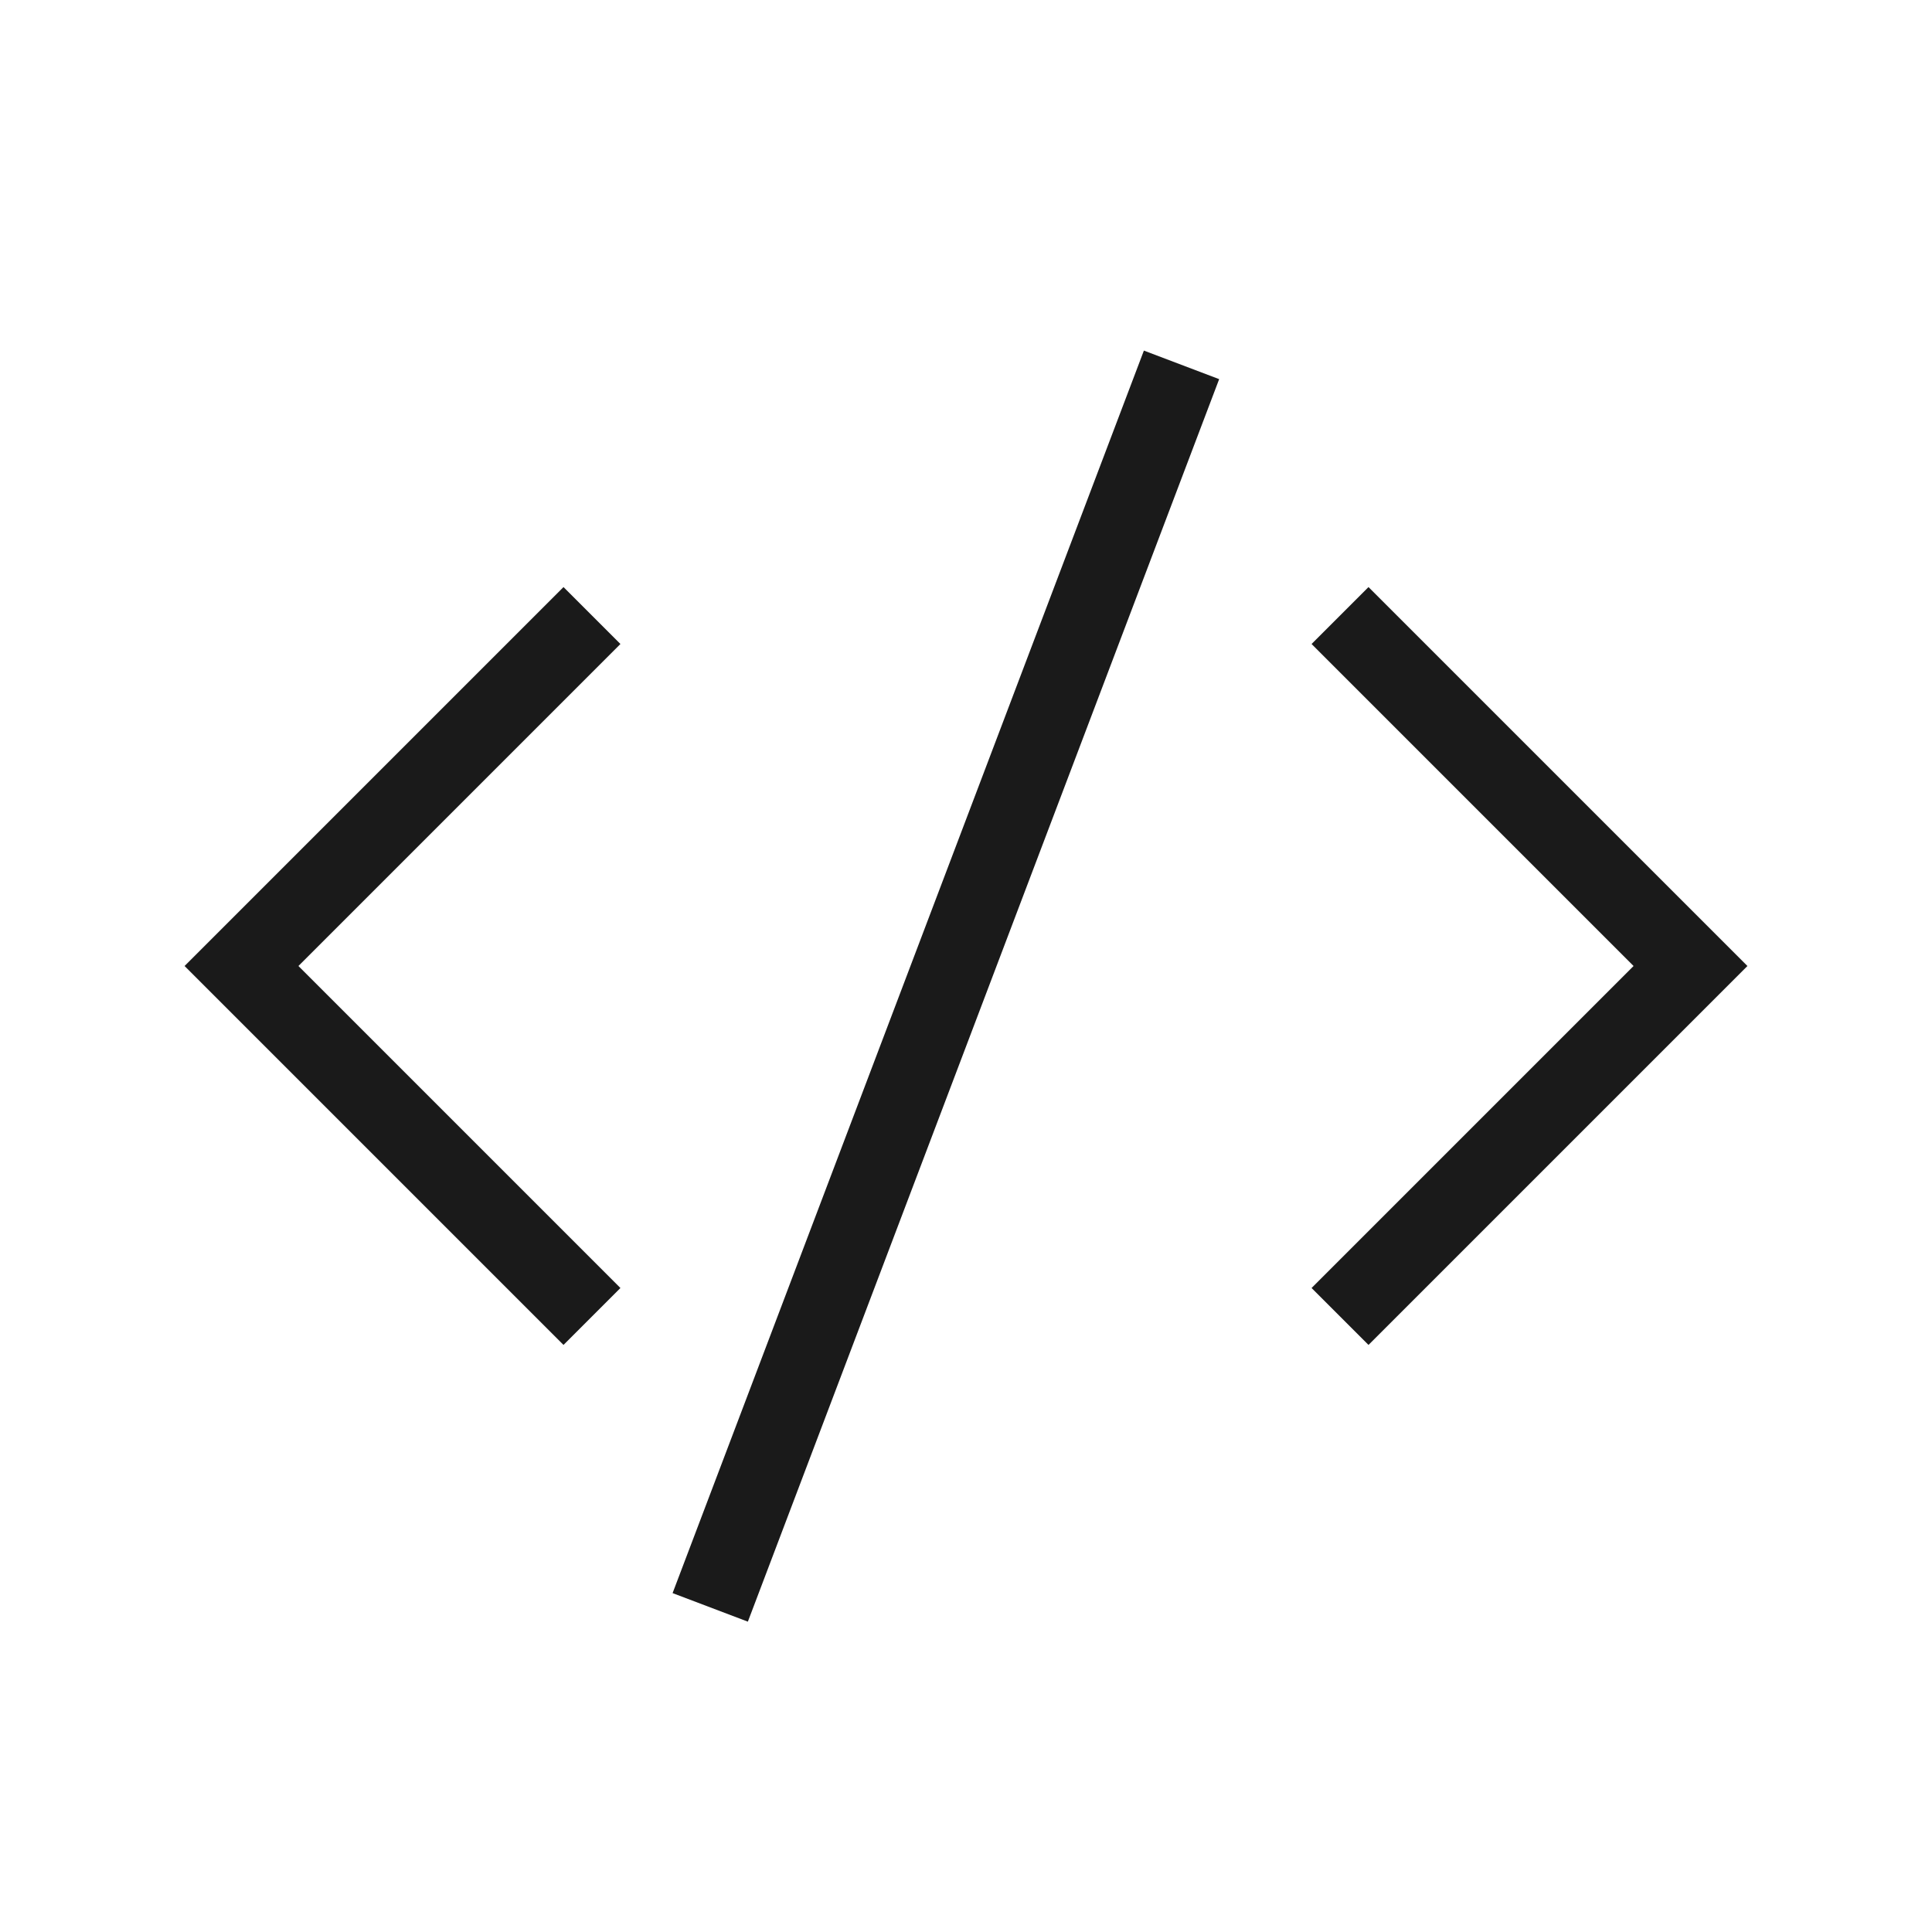
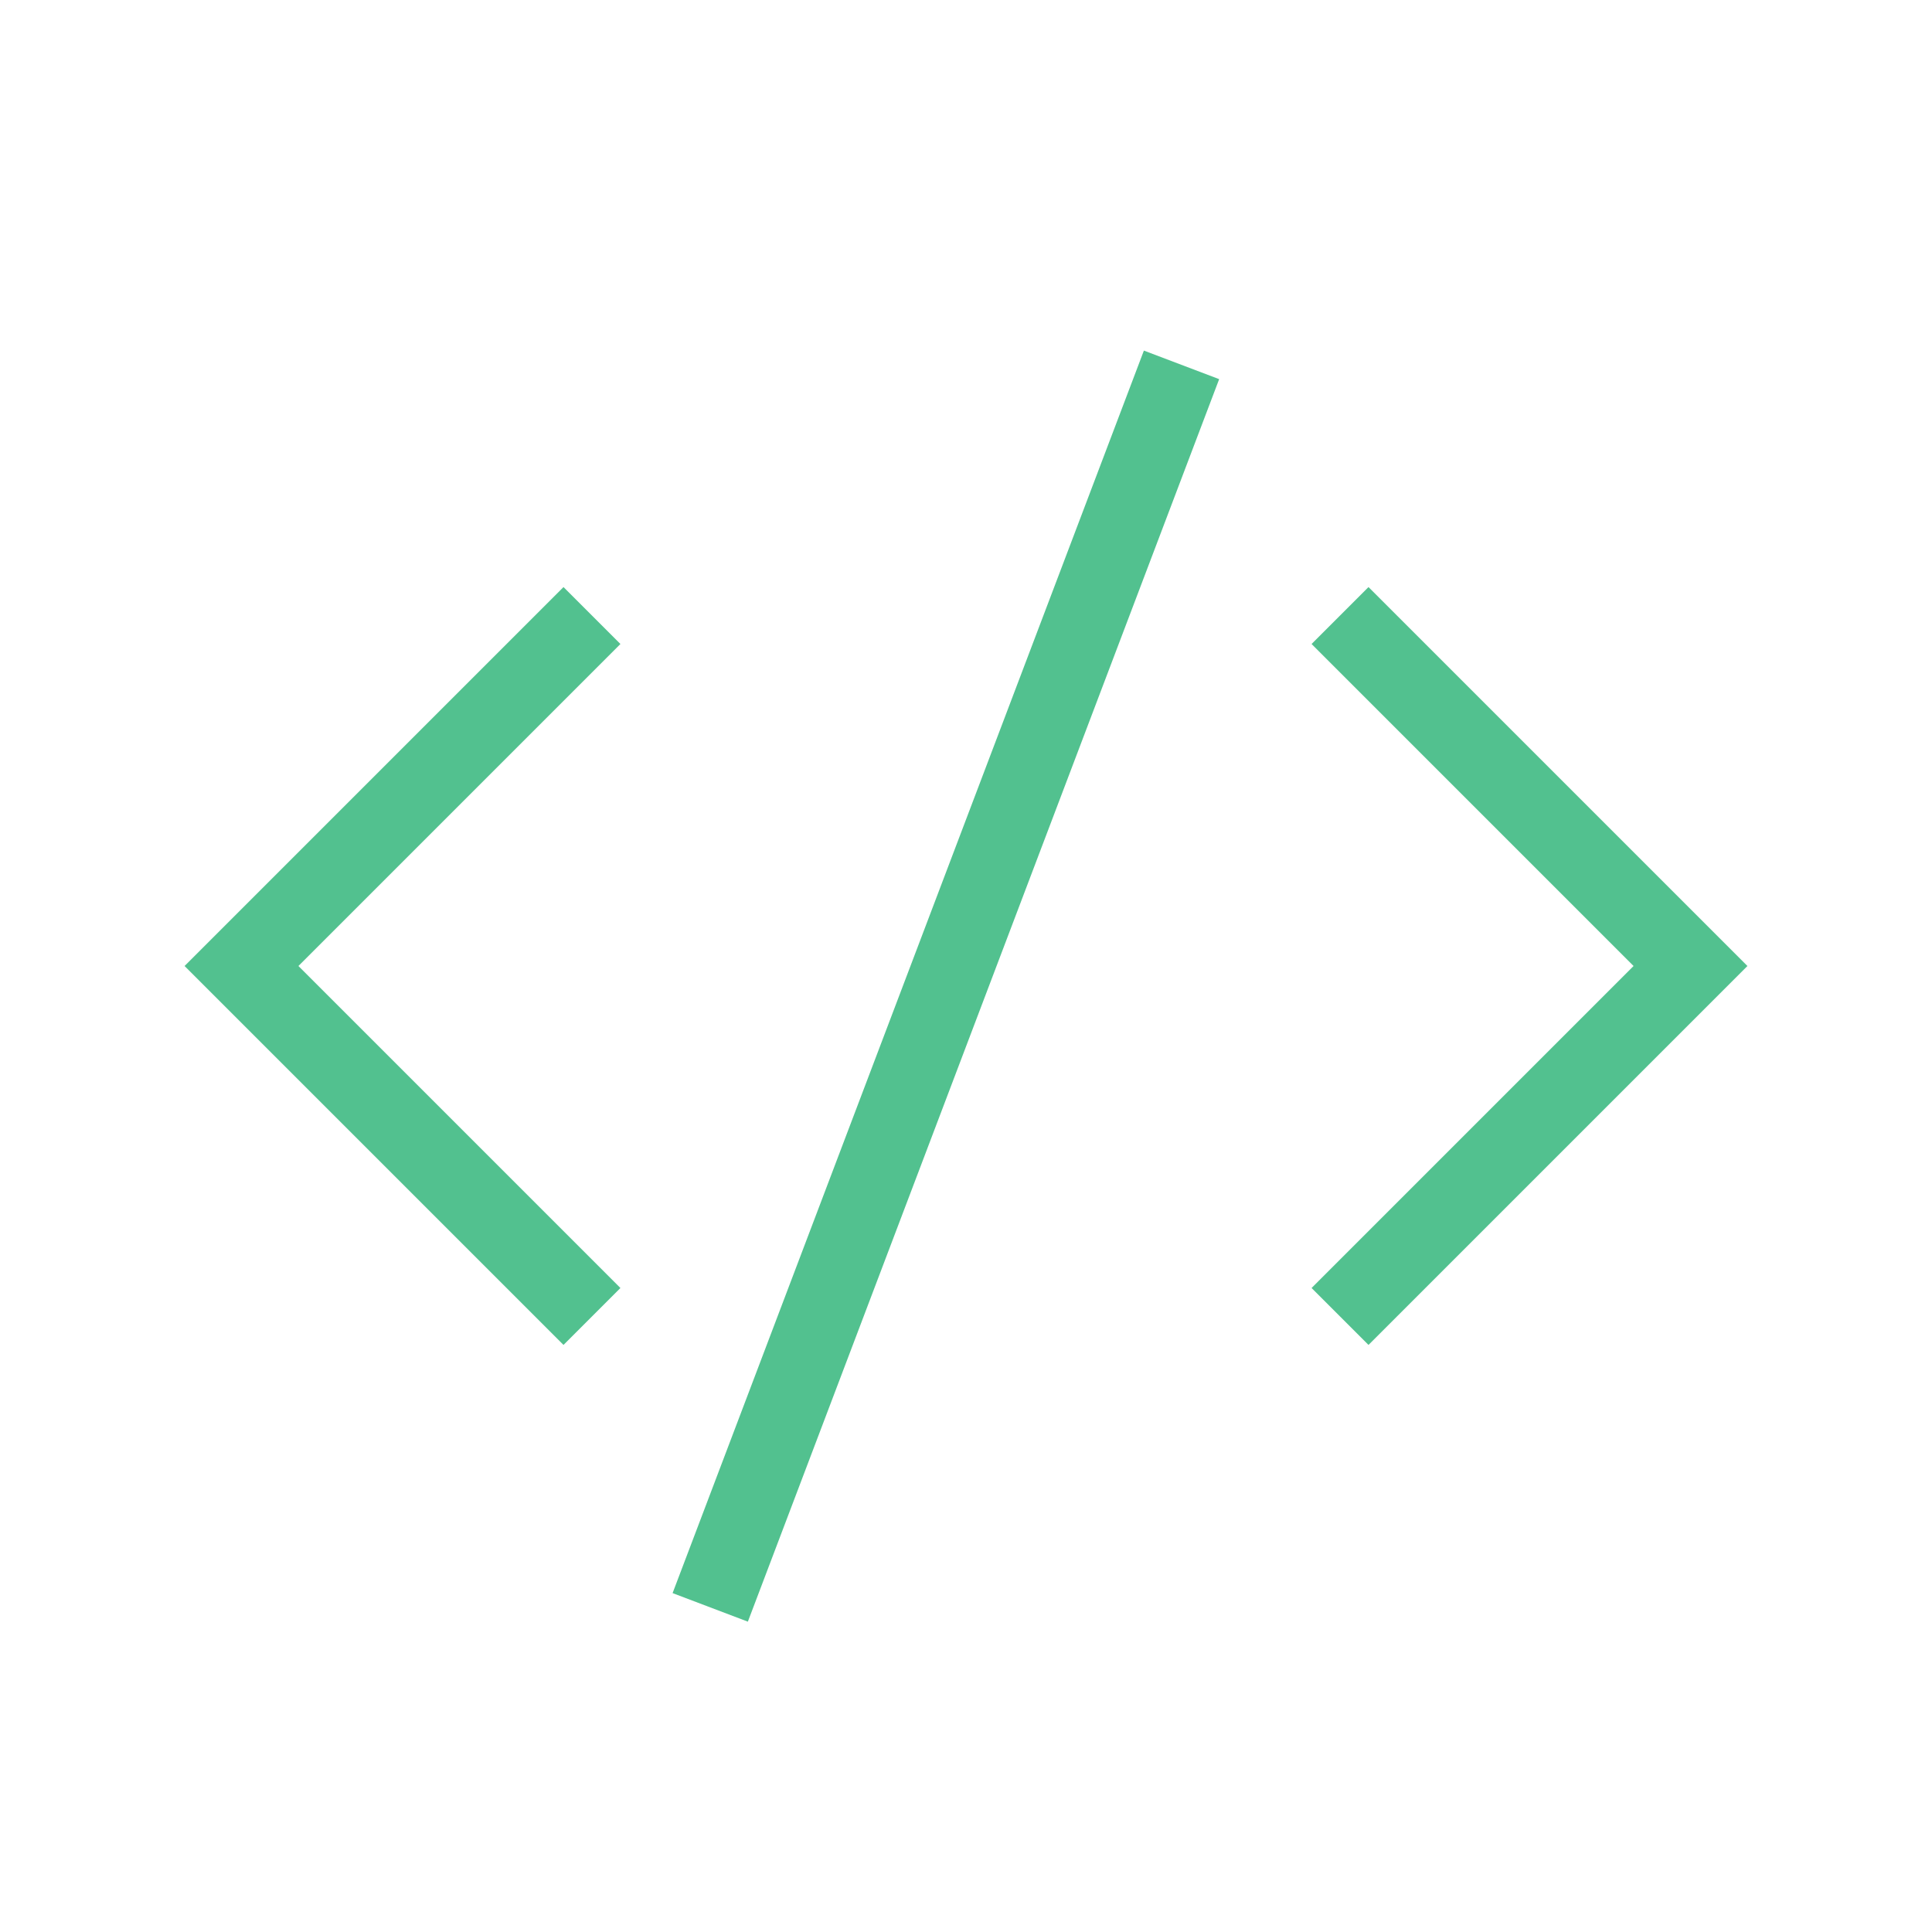
- <svg xmlns="http://www.w3.org/2000/svg" width="48px" height="48px" viewBox="0 0 24 24" fill="none" aria-labelledby="codeAltIconTitle" stroke="#1a1a1a" stroke-width="1" stroke-linecap="square" stroke-linejoin="miter" color="#1a1a1a">
+ <svg xmlns="http://www.w3.org/2000/svg" width="48px" height="48px" viewBox="0 0 24 24" fill="none" aria-labelledby="codeAltIconTitle" stroke="#52c18f" stroke-width="1" stroke-linecap="square" stroke-linejoin="miter" color="#52c18f">
  <path d="M7 8L3 12L7 16" />
  <path d="M17 16L21 12L17 8" />
  <path d="M9 19.5L14.5 5" />
</svg>
